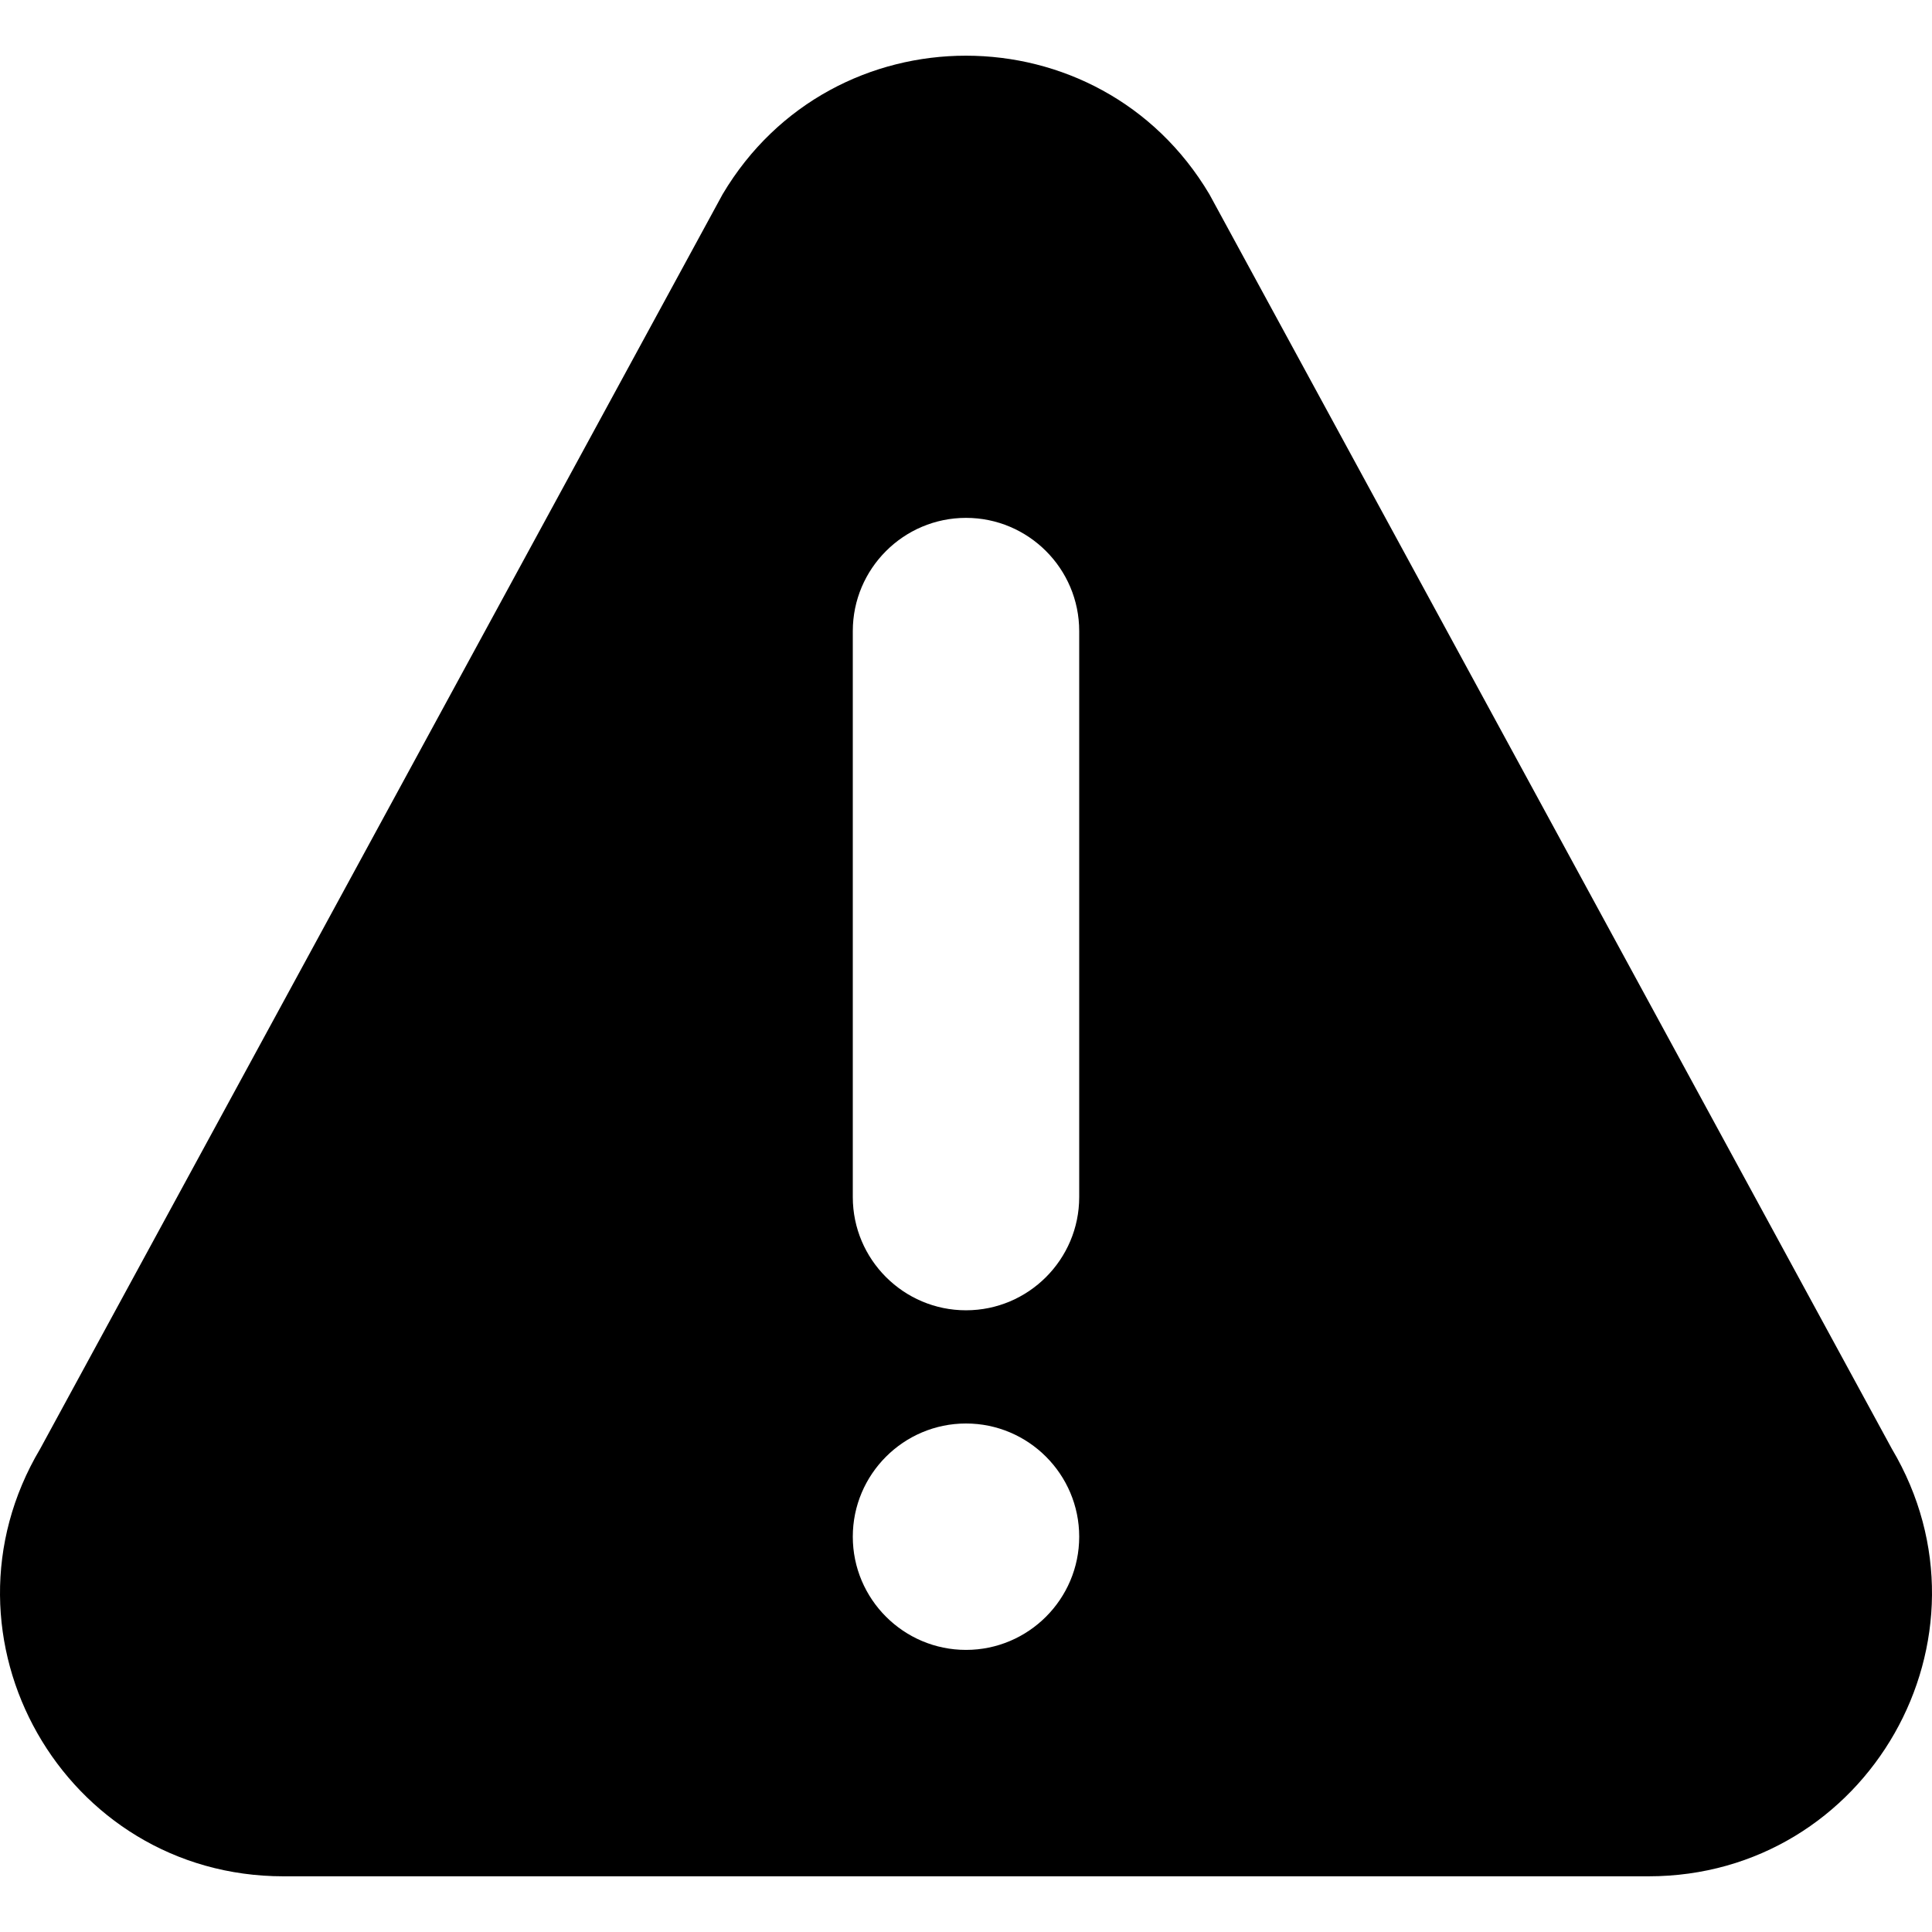
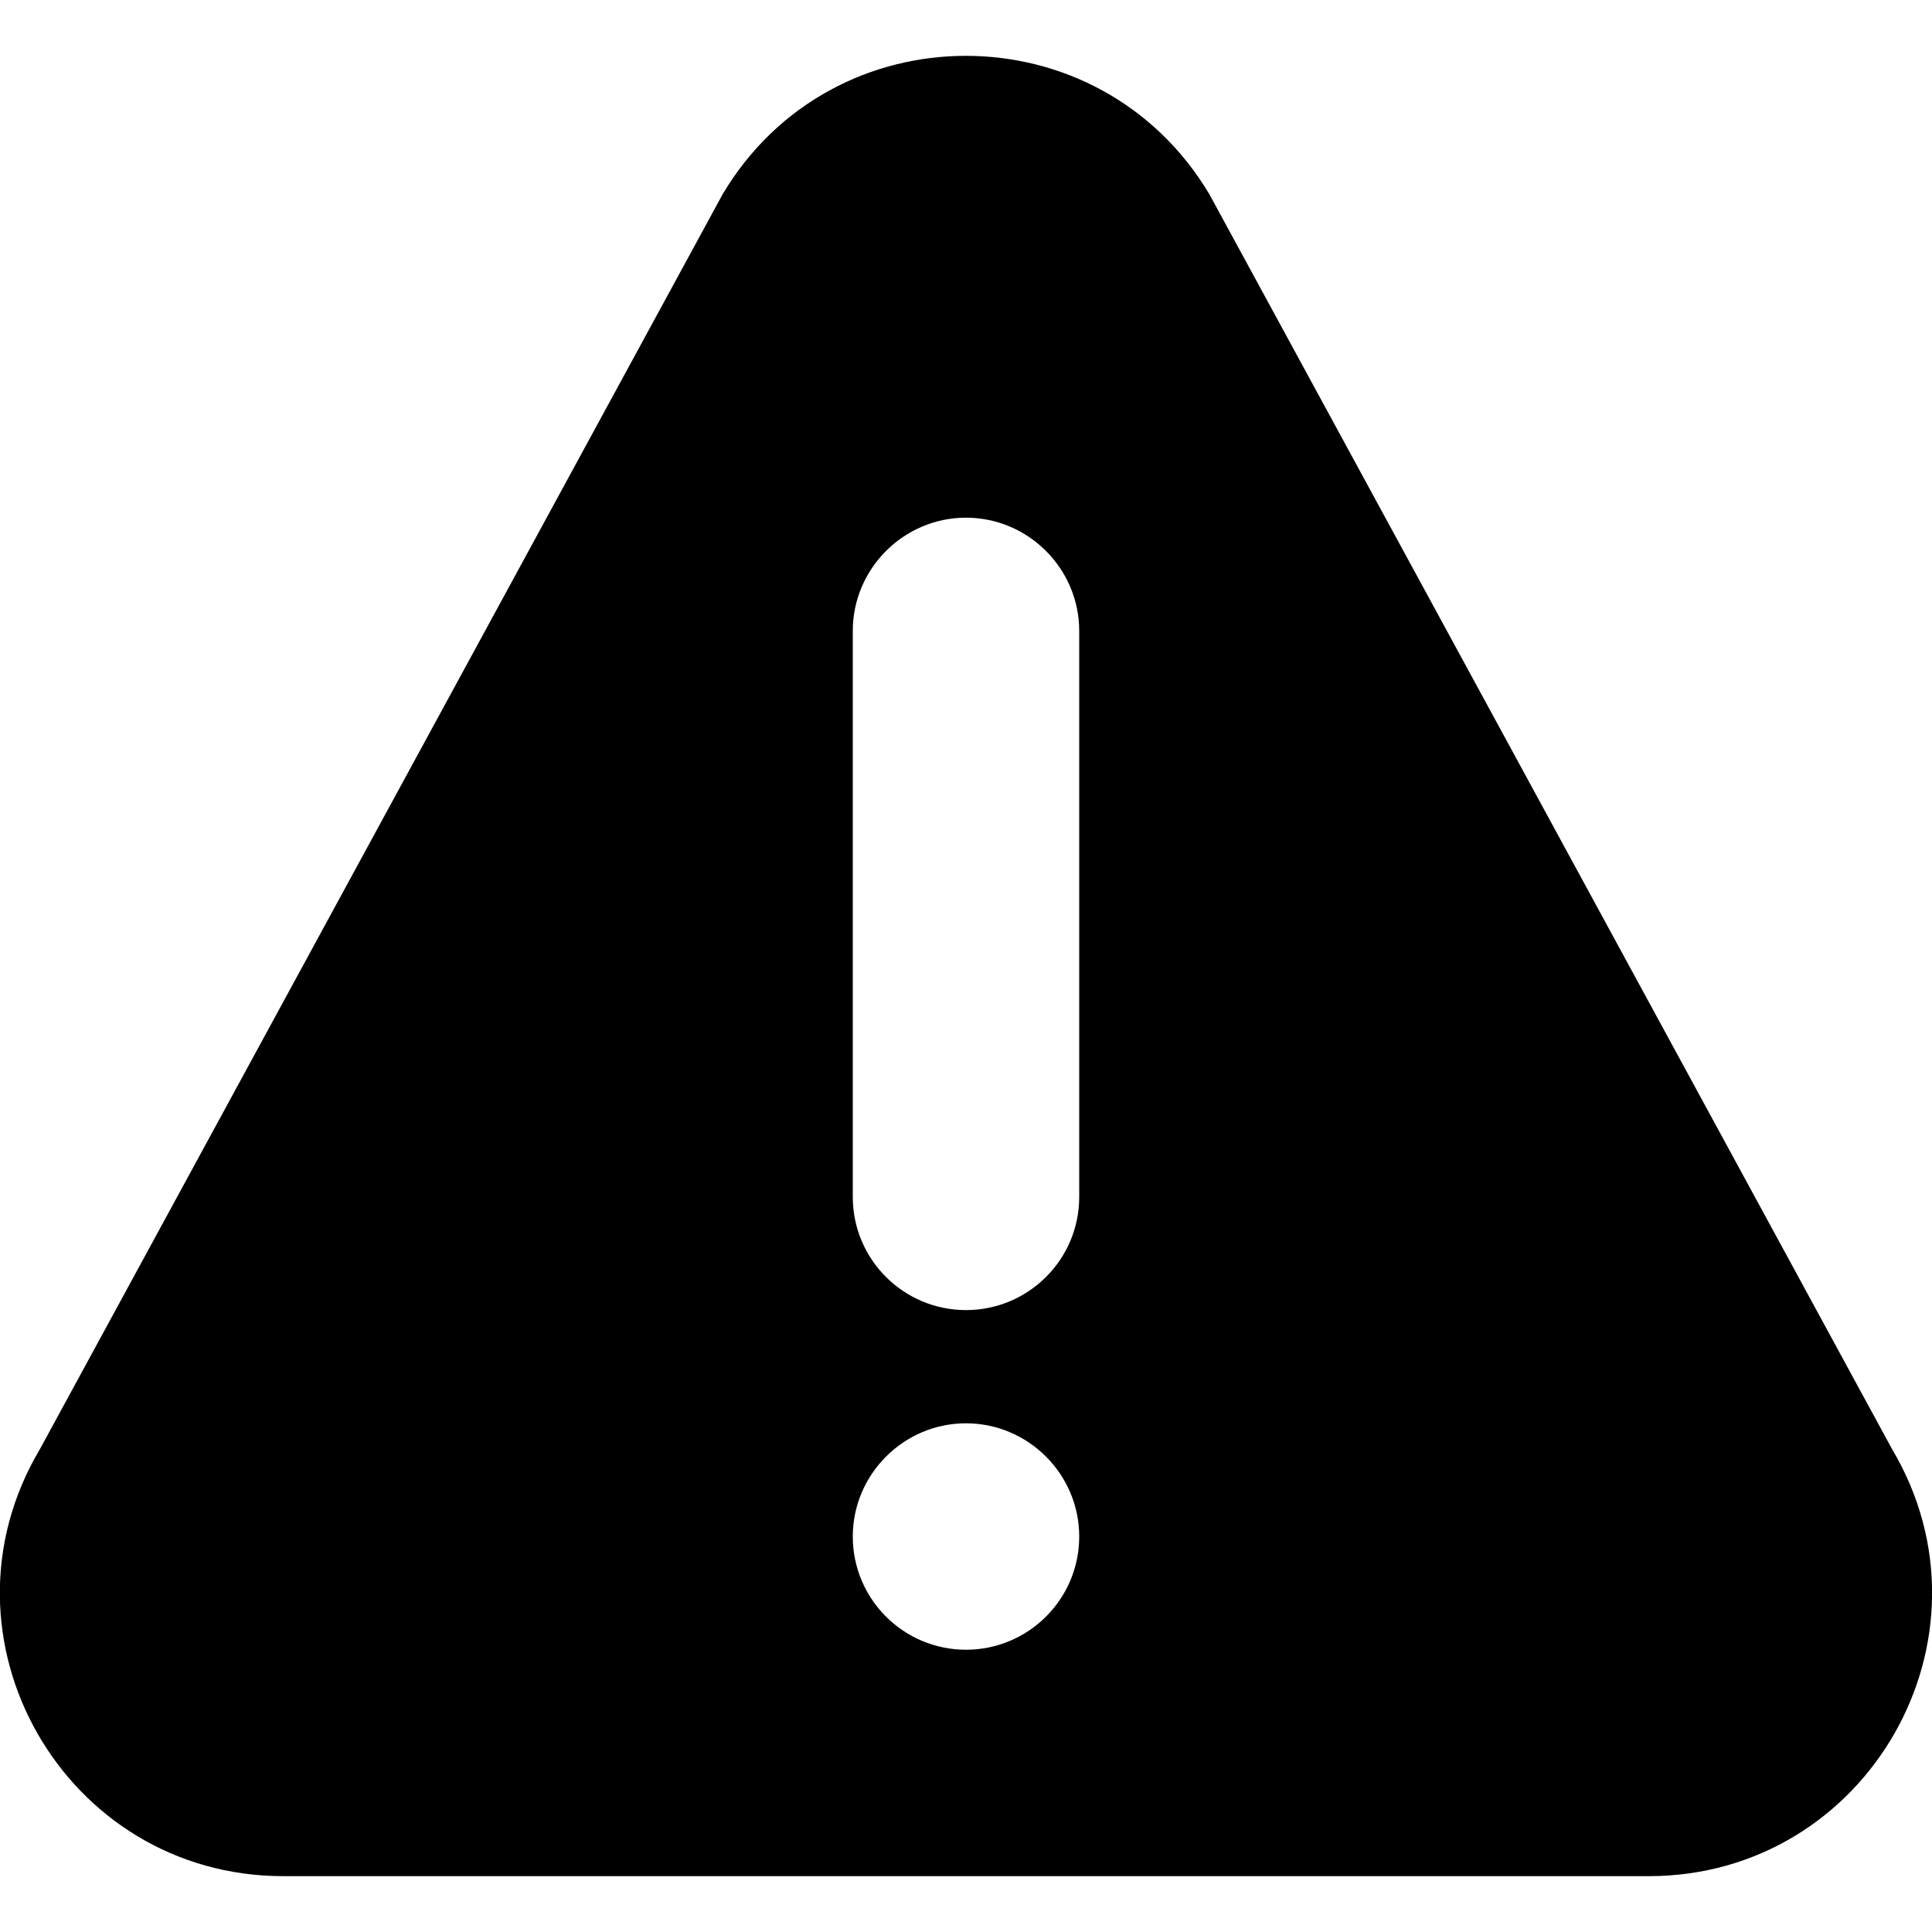
- <svg xmlns="http://www.w3.org/2000/svg" version="1.1" id="Layer_1" x="0px" y="0px" viewBox="0 0 512 512" style="enable-background:new 0 0 512 512;" xml:space="preserve">
-   <path d="M501.362,383.95L320.497,51.474c-29.059-48.921-99.896-48.986-128.994,0L10.647,383.95    c-29.706,49.989,6.259,113.291,64.482,113.291h361.736C495.039,497.241,531.068,433.99,501.362,383.95z M256,437.241    c-16.538,0-30-13.462-30-30c0-16.538,13.462-30,30-30c16.538,0,30,13.462,30,30C286,423.779,272.538,437.241,256,437.241z     M286,317.241c0,16.538-13.462,30-30,30c-16.538,0-30-13.462-30-30v-150c0-16.538,13.462-30,30-30c16.538,0,30,13.462,30,30    V317.241z" />
+ <svg xmlns="http://www.w3.org/2000/svg" width="20pt" height="20pt" viewBox="0 0 20 20" version="1.1">
+   <g id="surface1">
+     <path style=" stroke:none;fill-rule:nonzero;fill:rgb(0%,0%,0%);fill-opacity:1;" d="M 19.586 15 L 12.52 2.012 C 11.383 0.102 8.617 0.098 7.48 2.012 L 0.414 15 C -0.746 16.949 0.66 19.422 2.934 19.422 L 17.066 19.422 C 19.336 19.422 20.746 16.953 19.586 15 Z M 10 17.078 C 9.355 17.078 8.828 16.555 8.828 15.906 C 8.828 15.262 9.355 14.734 10 14.734 C 10.645 14.734 11.172 15.262 11.172 15.906 C 11.172 16.555 10.645 17.078 10 17.078 Z M 11.172 12.391 C 11.172 13.039 10.645 13.562 10 13.562 C 9.355 13.562 8.828 13.039 8.828 12.391 L 8.828 6.531 C 8.828 5.887 9.355 5.359 10 5.359 C 10.645 5.359 11.172 5.887 11.172 6.531 Z M 11.172 12.391 " />
+   </g>
</svg>
